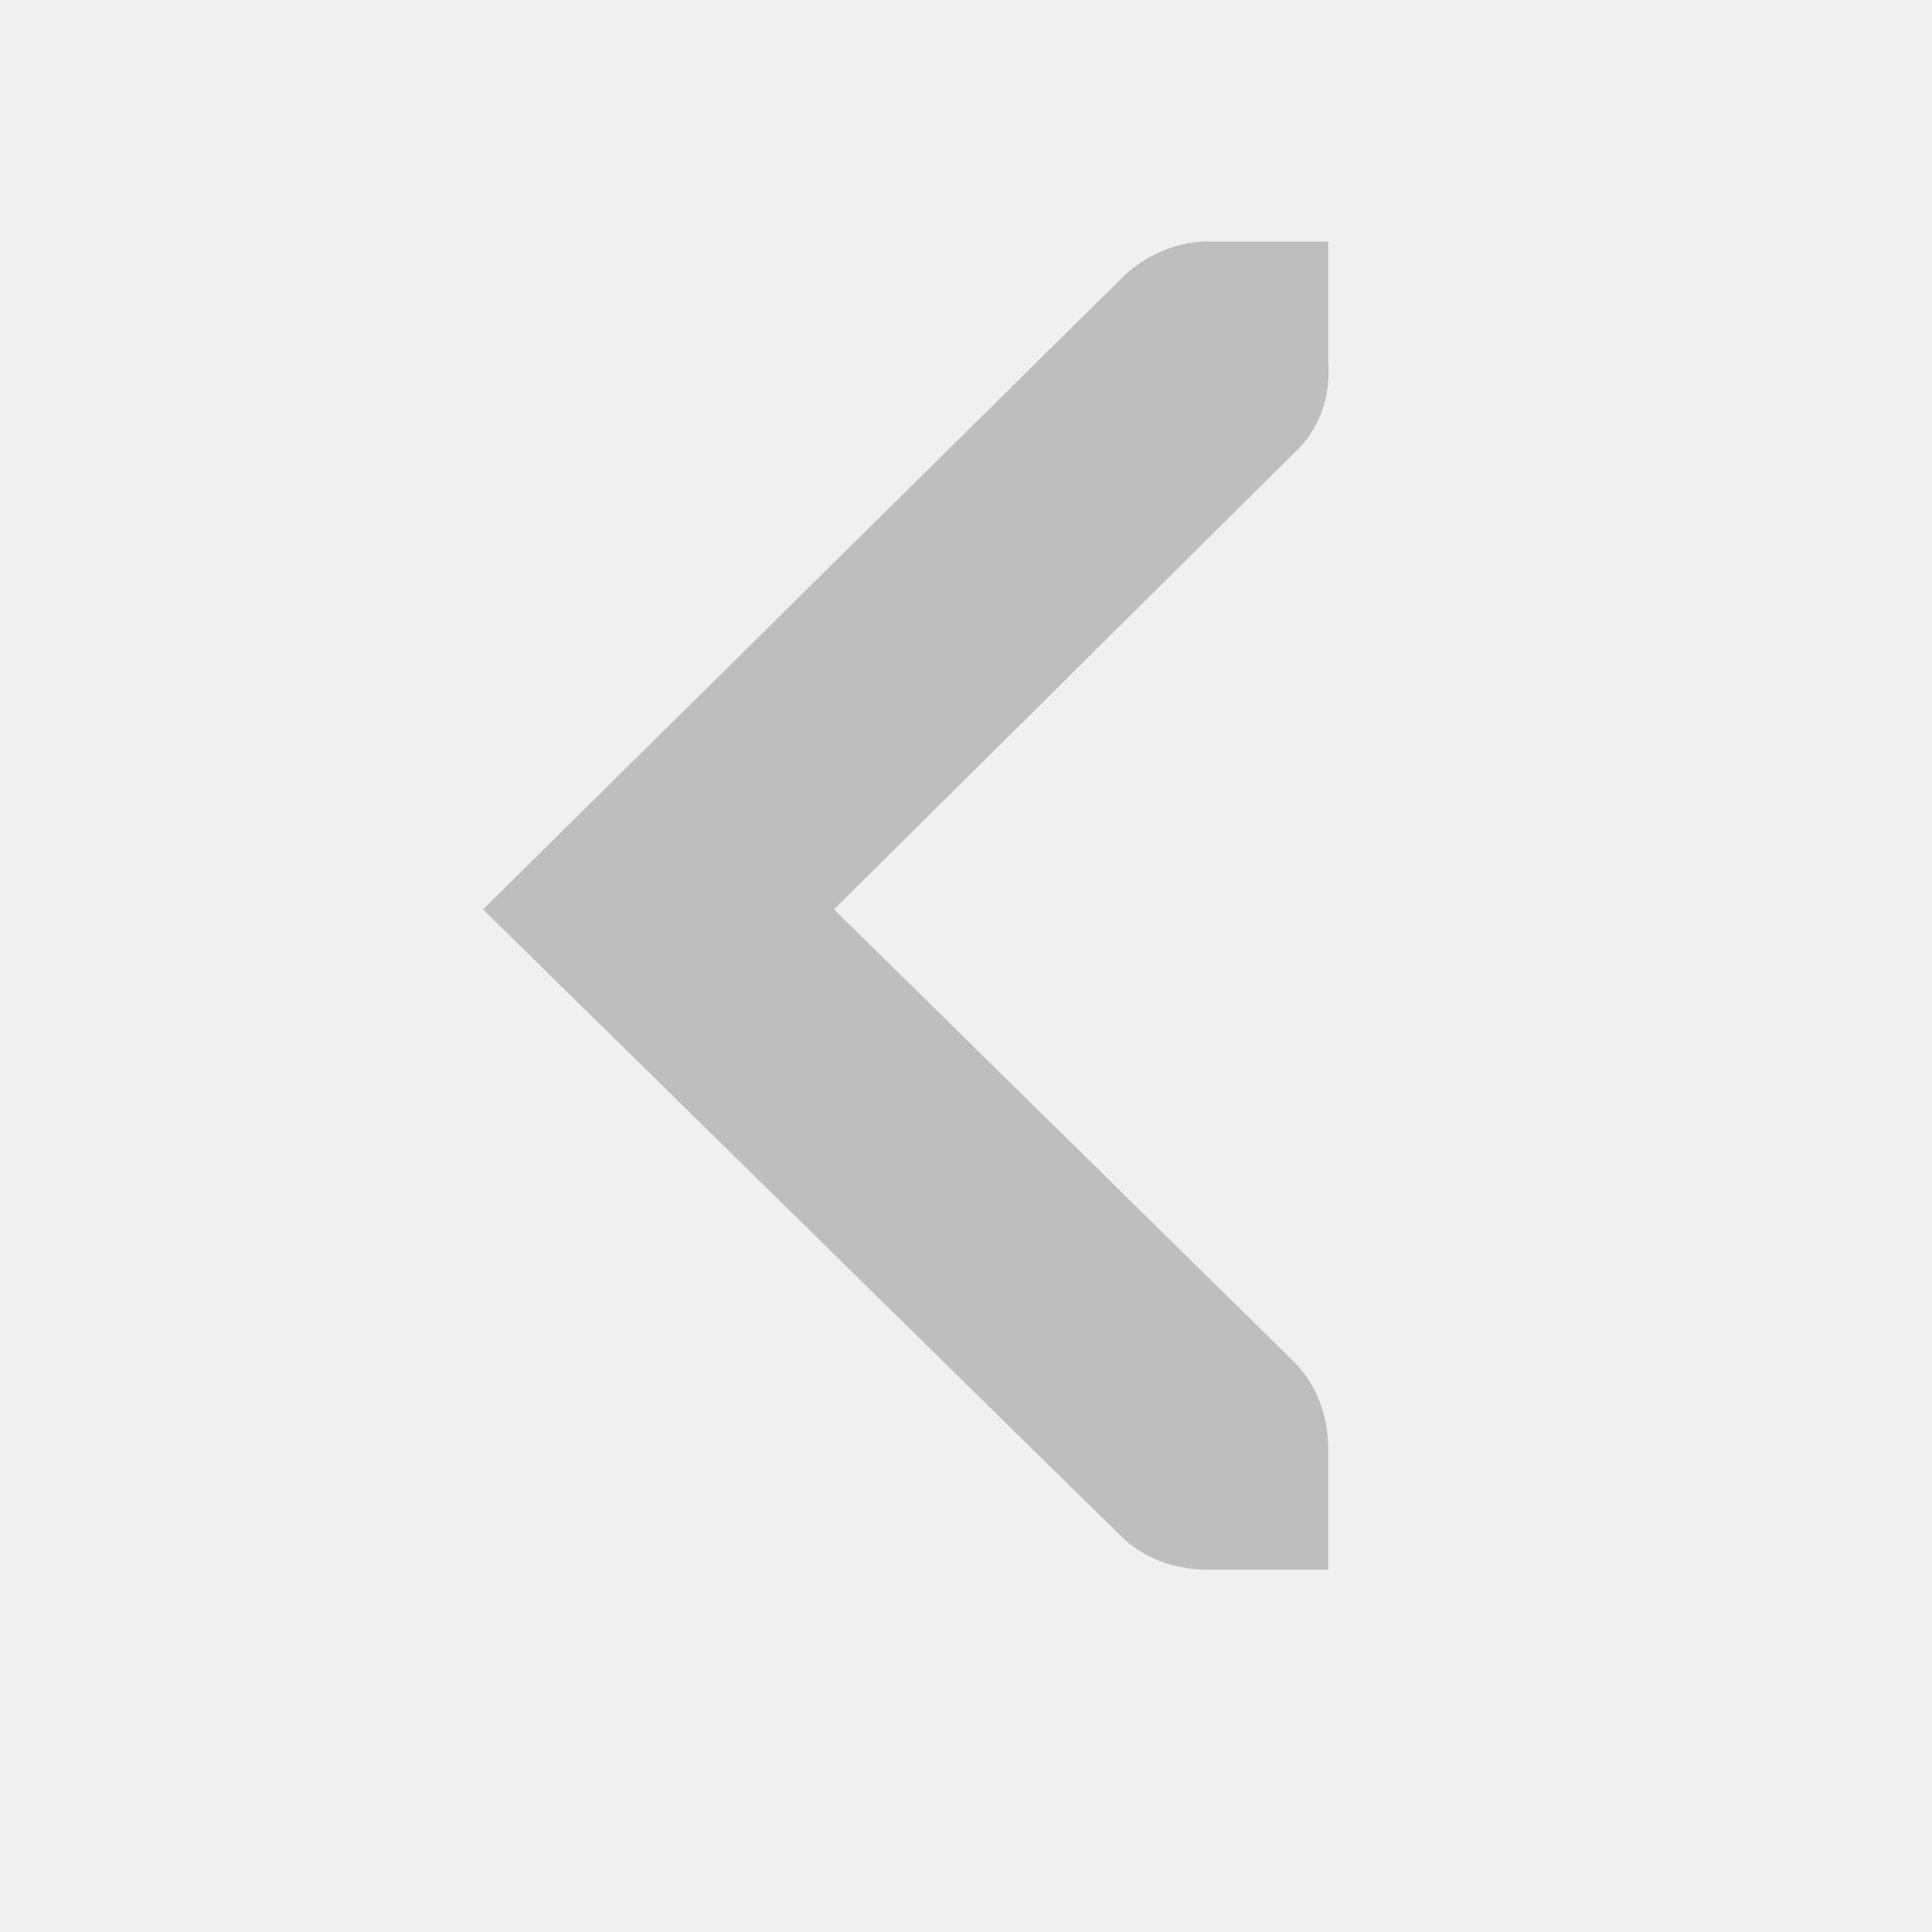
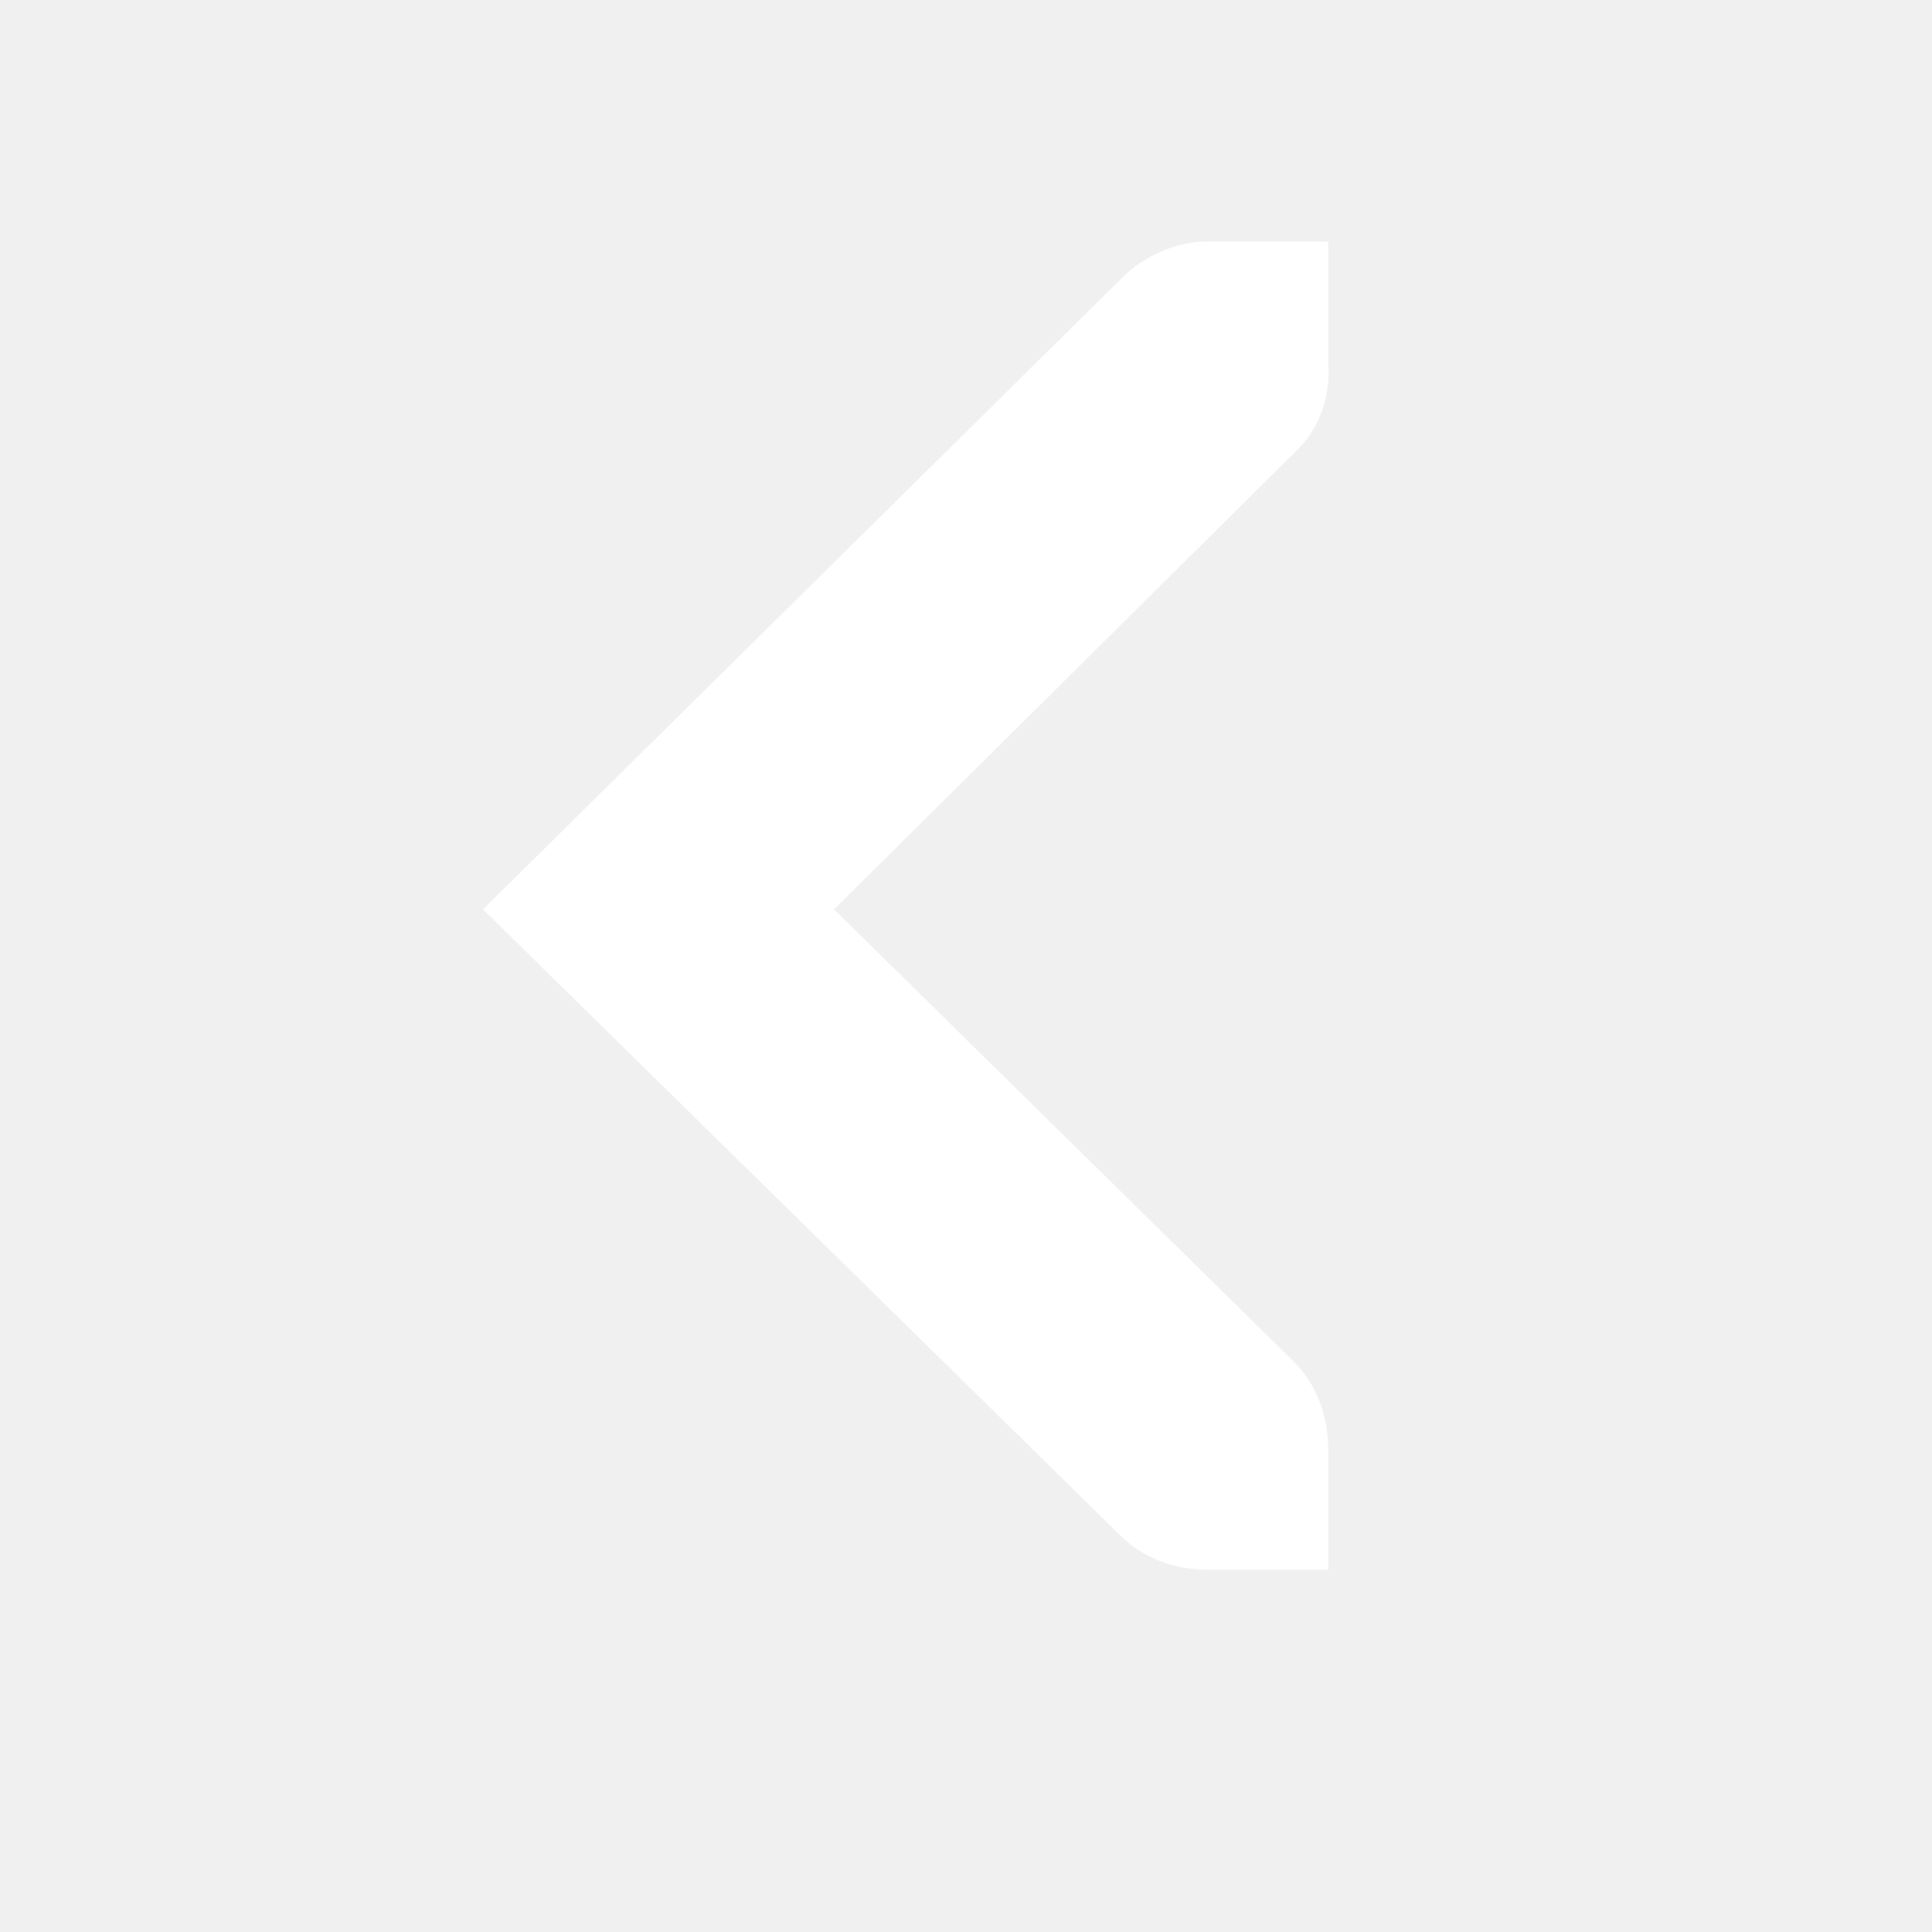
<svg xmlns="http://www.w3.org/2000/svg" id="svg7384" height="16" width="16" version="1.1">
  <g id="layer12" transform="translate(-100,-626)">
-     <path id="path10839-9-9-5" style="block-progression:tb;text-indent:0;color:#bebebe;enable-background:new;text-transform:none;fill:#bebebe" d="m111 628h-1c-0.01-0-0.021-0-0.031 0-0.255 0.011-0.51 0.129-0.688 0.312l-5.281 5.219 5.281 5.188c0.188 0.188 0.453 0.281 0.719 0.281h1v-1c0-0.265-0.093-0.531-0.281-0.719l-3.812-3.75 3.812-3.781c0.211-0.195 0.303-0.469 0.281-0.75v-1z" />
+     <path id="path10839-9-9-5" style="block-progression:tb;text-indent:0;color:#ffffff;enable-background:new;text-transform:none;fill:#ffffff" d="m111 628h-1c-0.01-0-0.021-0-0.031 0-0.255 0.011-0.51 0.129-0.688 0.312l-5.281 5.219 5.281 5.188c0.188 0.188 0.453 0.281 0.719 0.281h1v-1c0-0.265-0.093-0.531-0.281-0.719l-3.812-3.75 3.812-3.781c0.211-0.195 0.303-0.469 0.281-0.75v-1z" />
  </g>
</svg>
